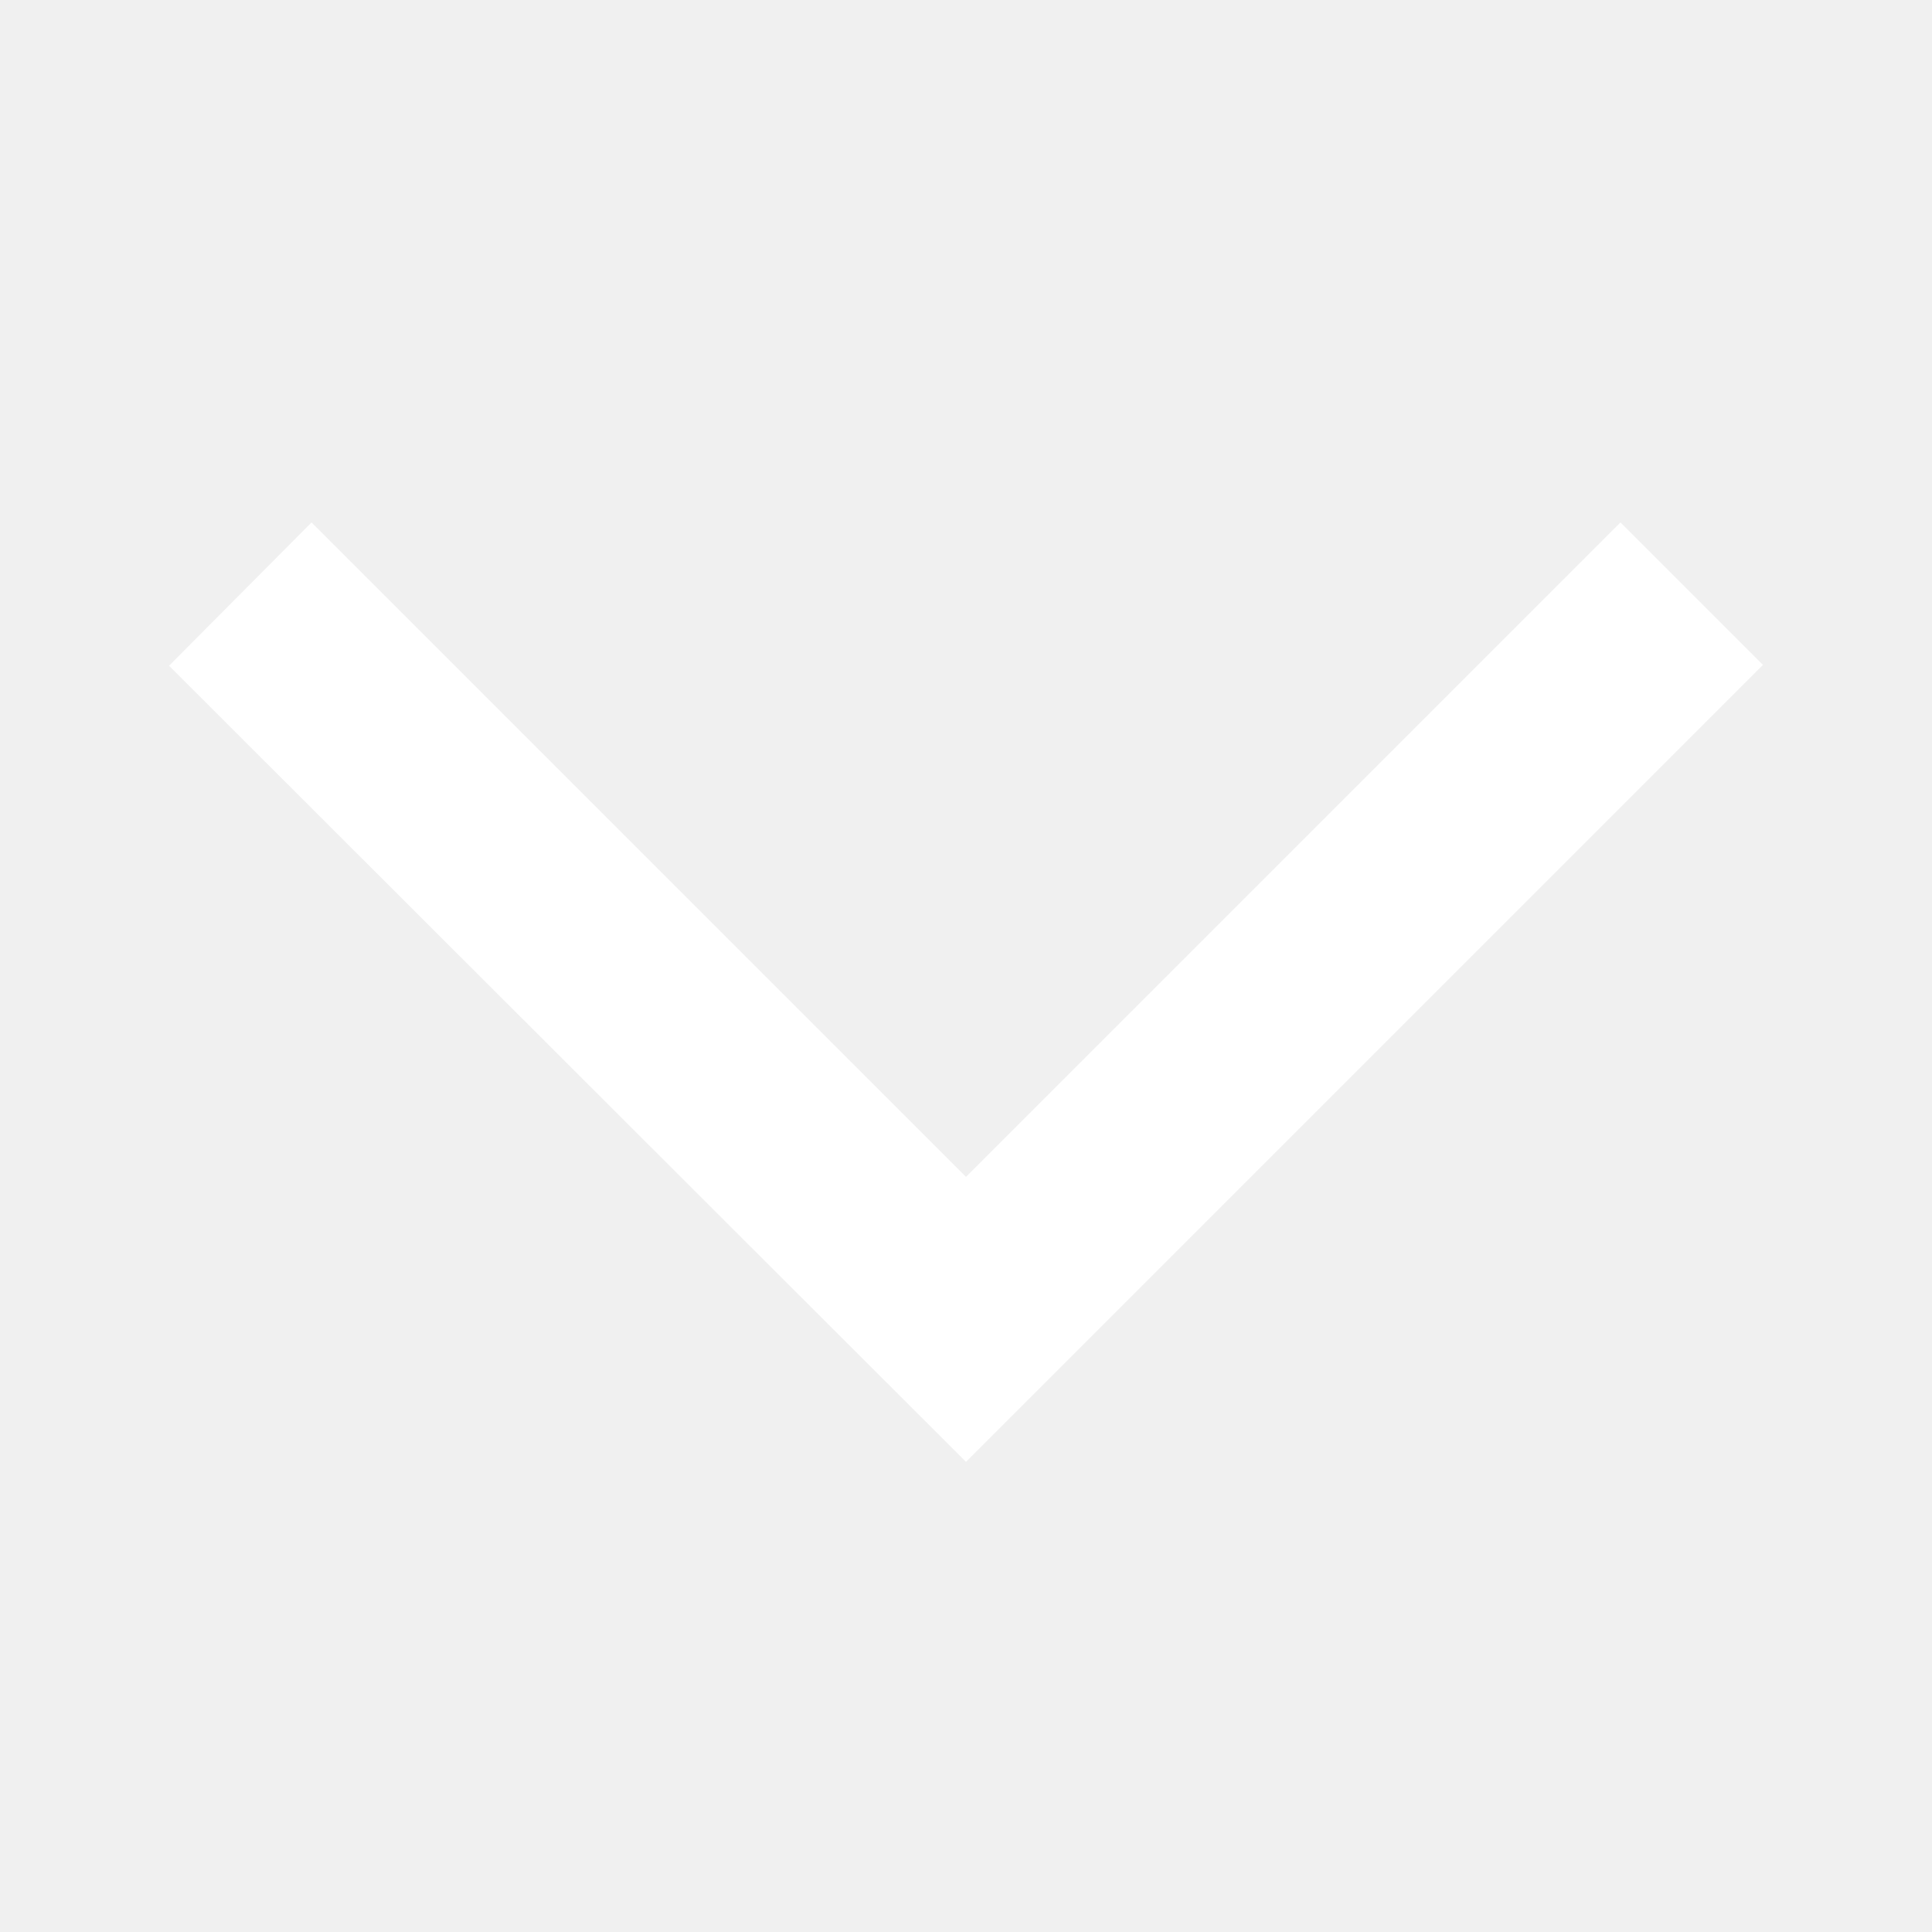
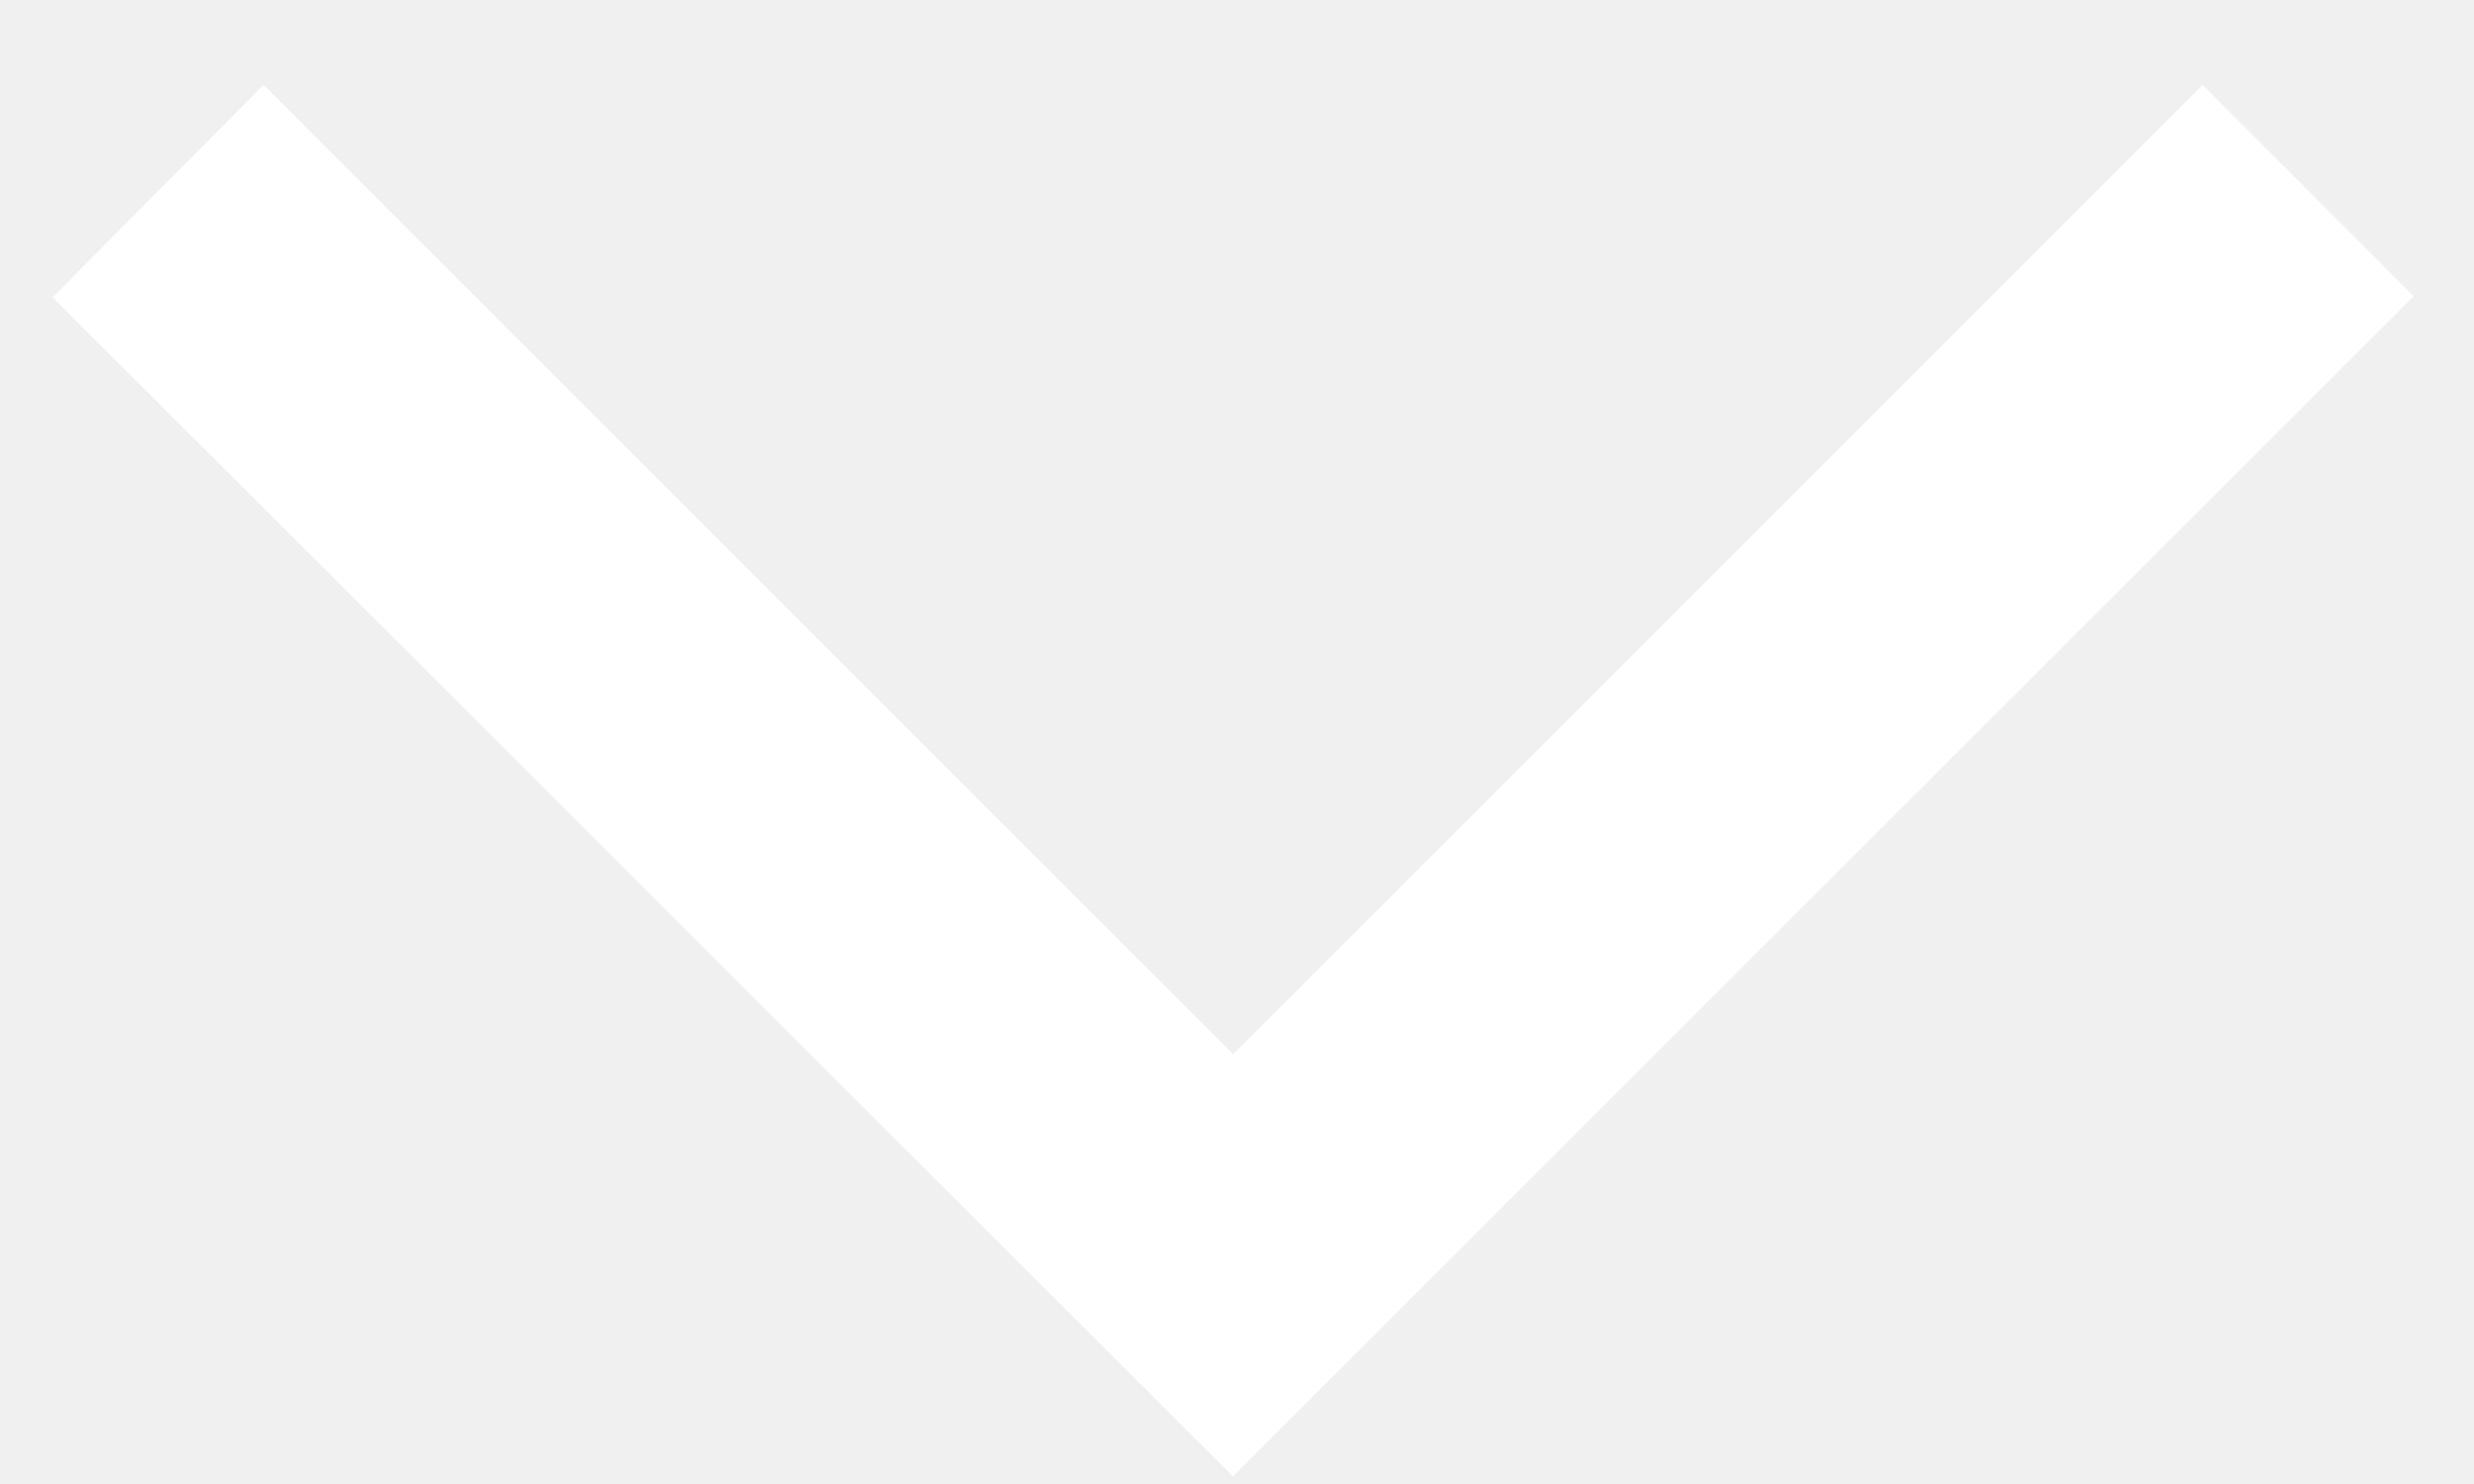
- <svg xmlns="http://www.w3.org/2000/svg" width="32" height="32" viewBox="0 0 32 32" fill="none">
-   <g clip-path="url(#clip0_75_175)">
-     <path d="M5.16 8.653L2.8 11.027L16 24.213L29.2 11.013L26.84 8.653L16 19.493L5.16 8.653Z" fill="white" />
-   </g>
-   <defs>
-     <clipPath id="clip0_75_175">
-       <rect width="32" height="32" fill="white" transform="translate(0 32) rotate(-90)" />
-     </clipPath>
-   </defs>
+ <svg xmlns="http://www.w3.org/2000/svg" width="25" height="15" viewBox="0 0 25 15" fill="none">
+   <path d="M2.663 0.859L0.531 3.005L12.46 14.923L24.39 2.993L22.258 0.859L12.46 10.657L2.663 0.859Z" fill="white" />
</svg>
